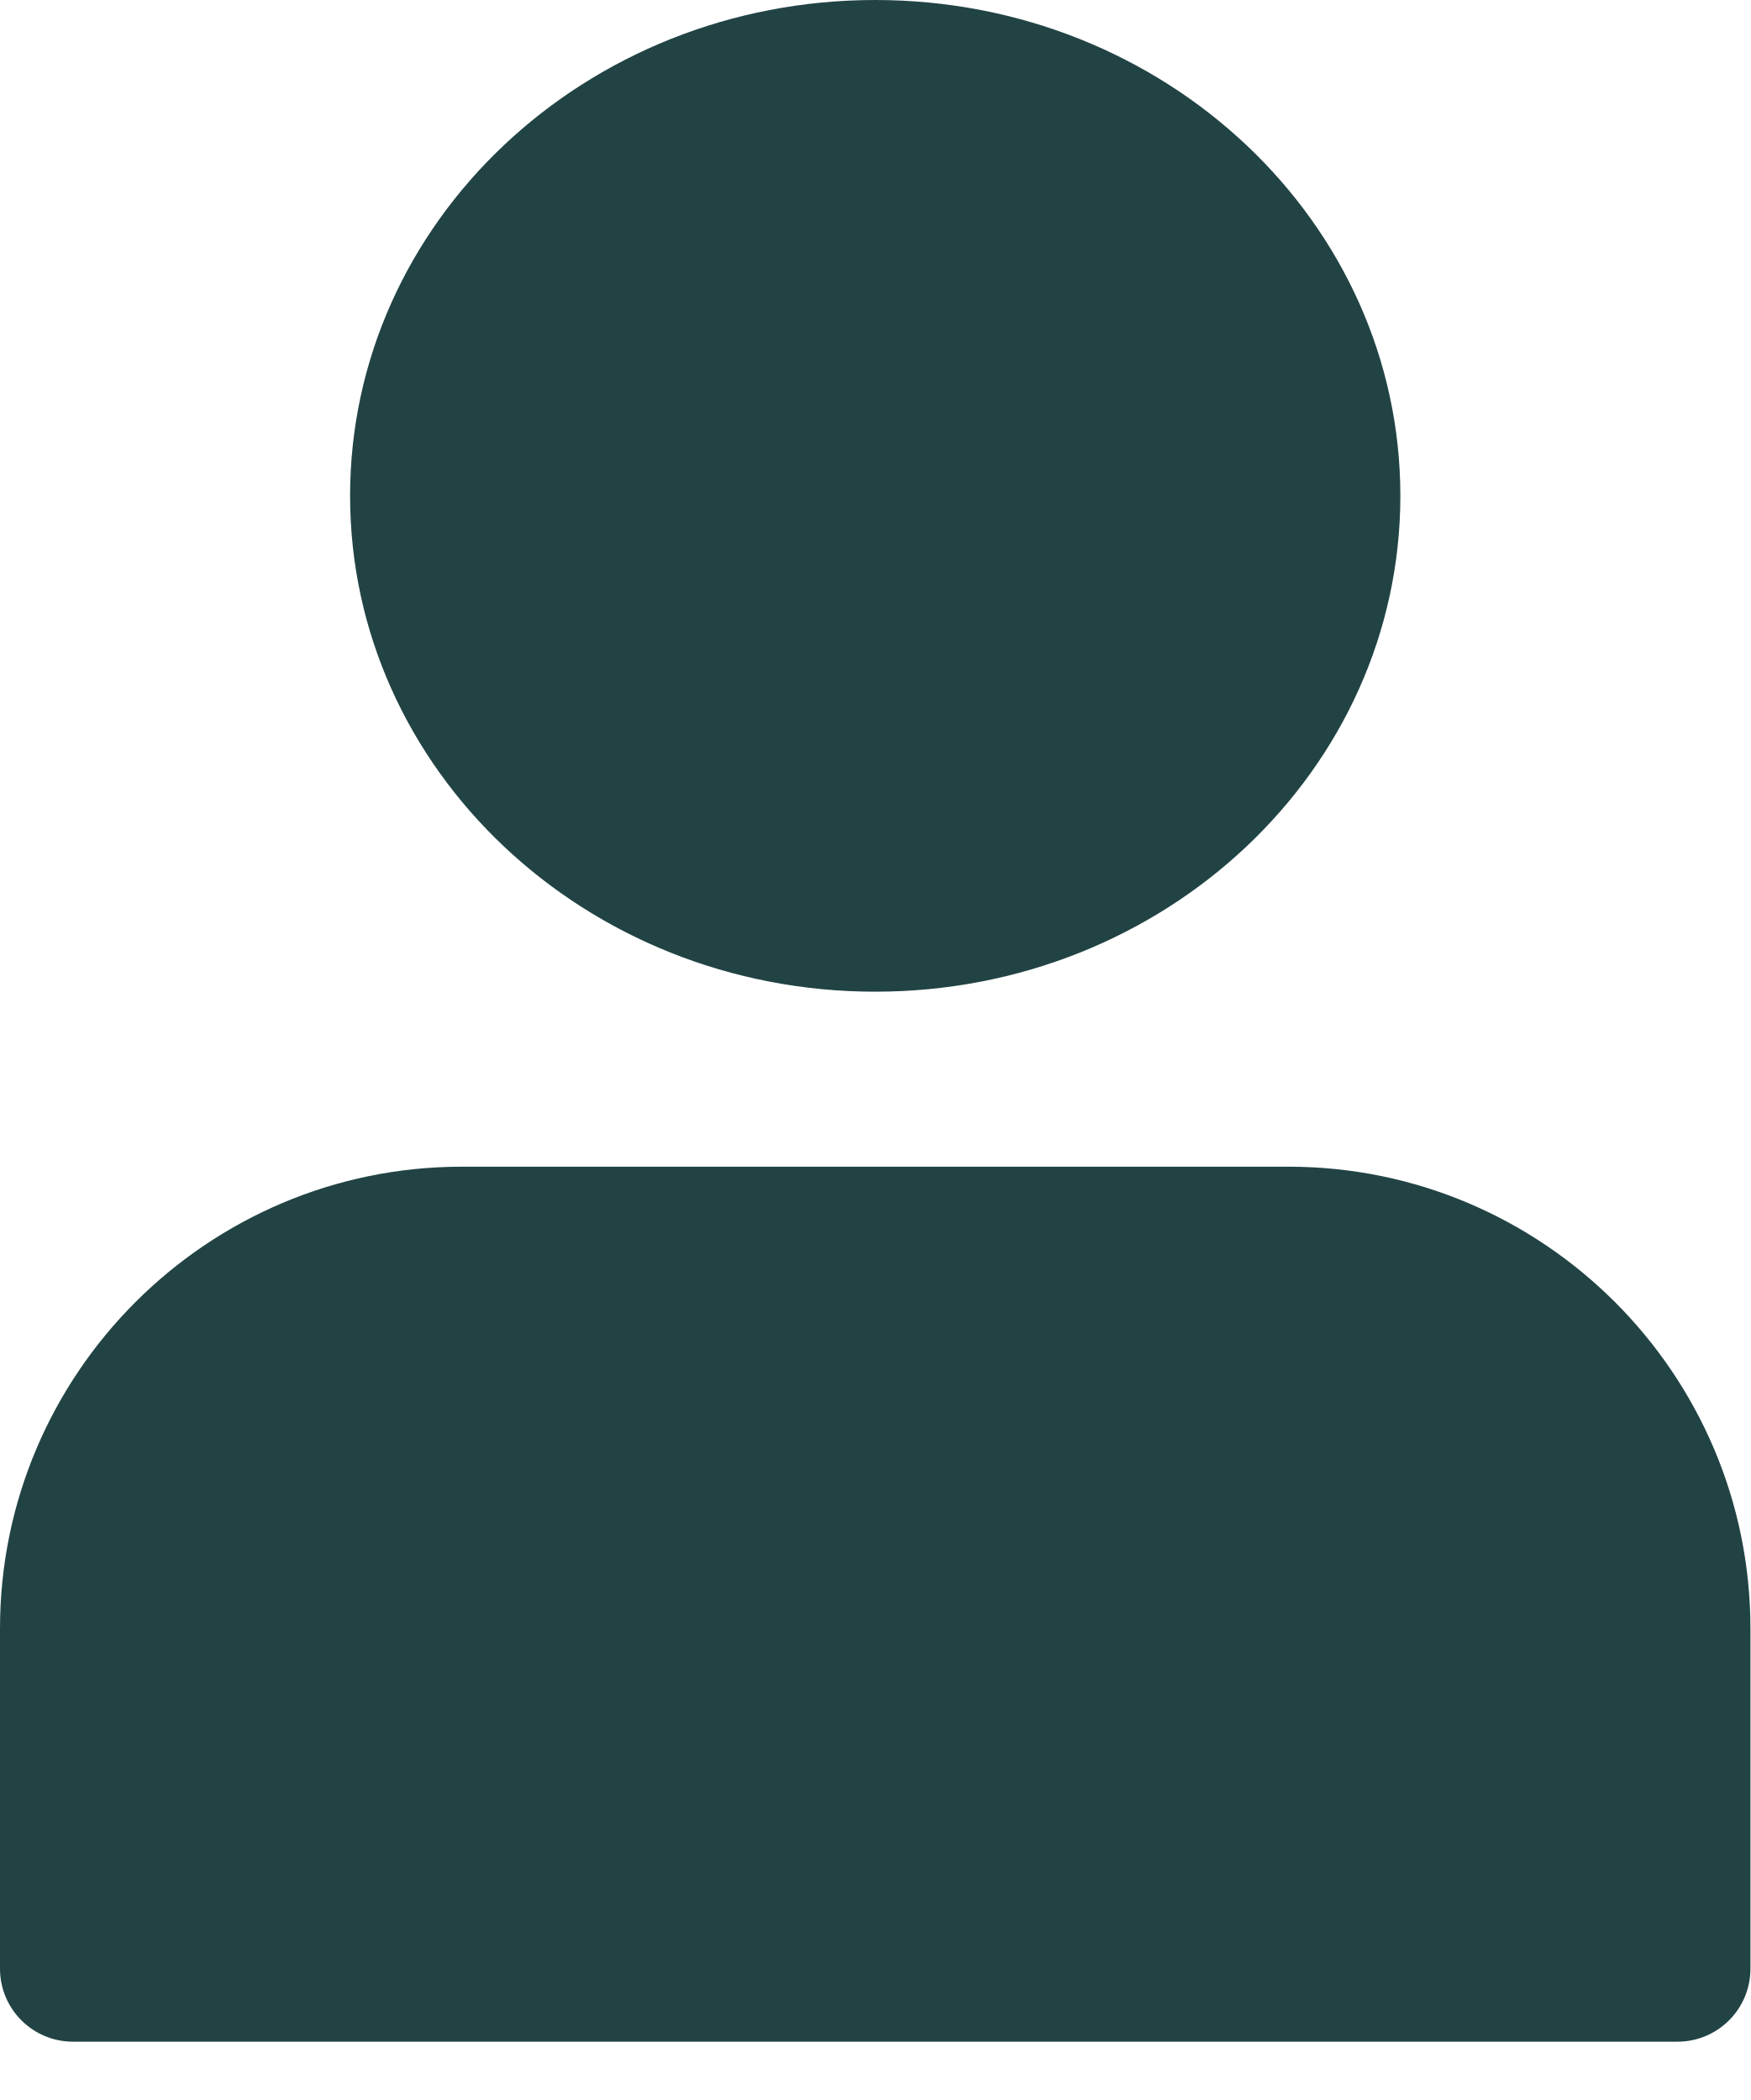
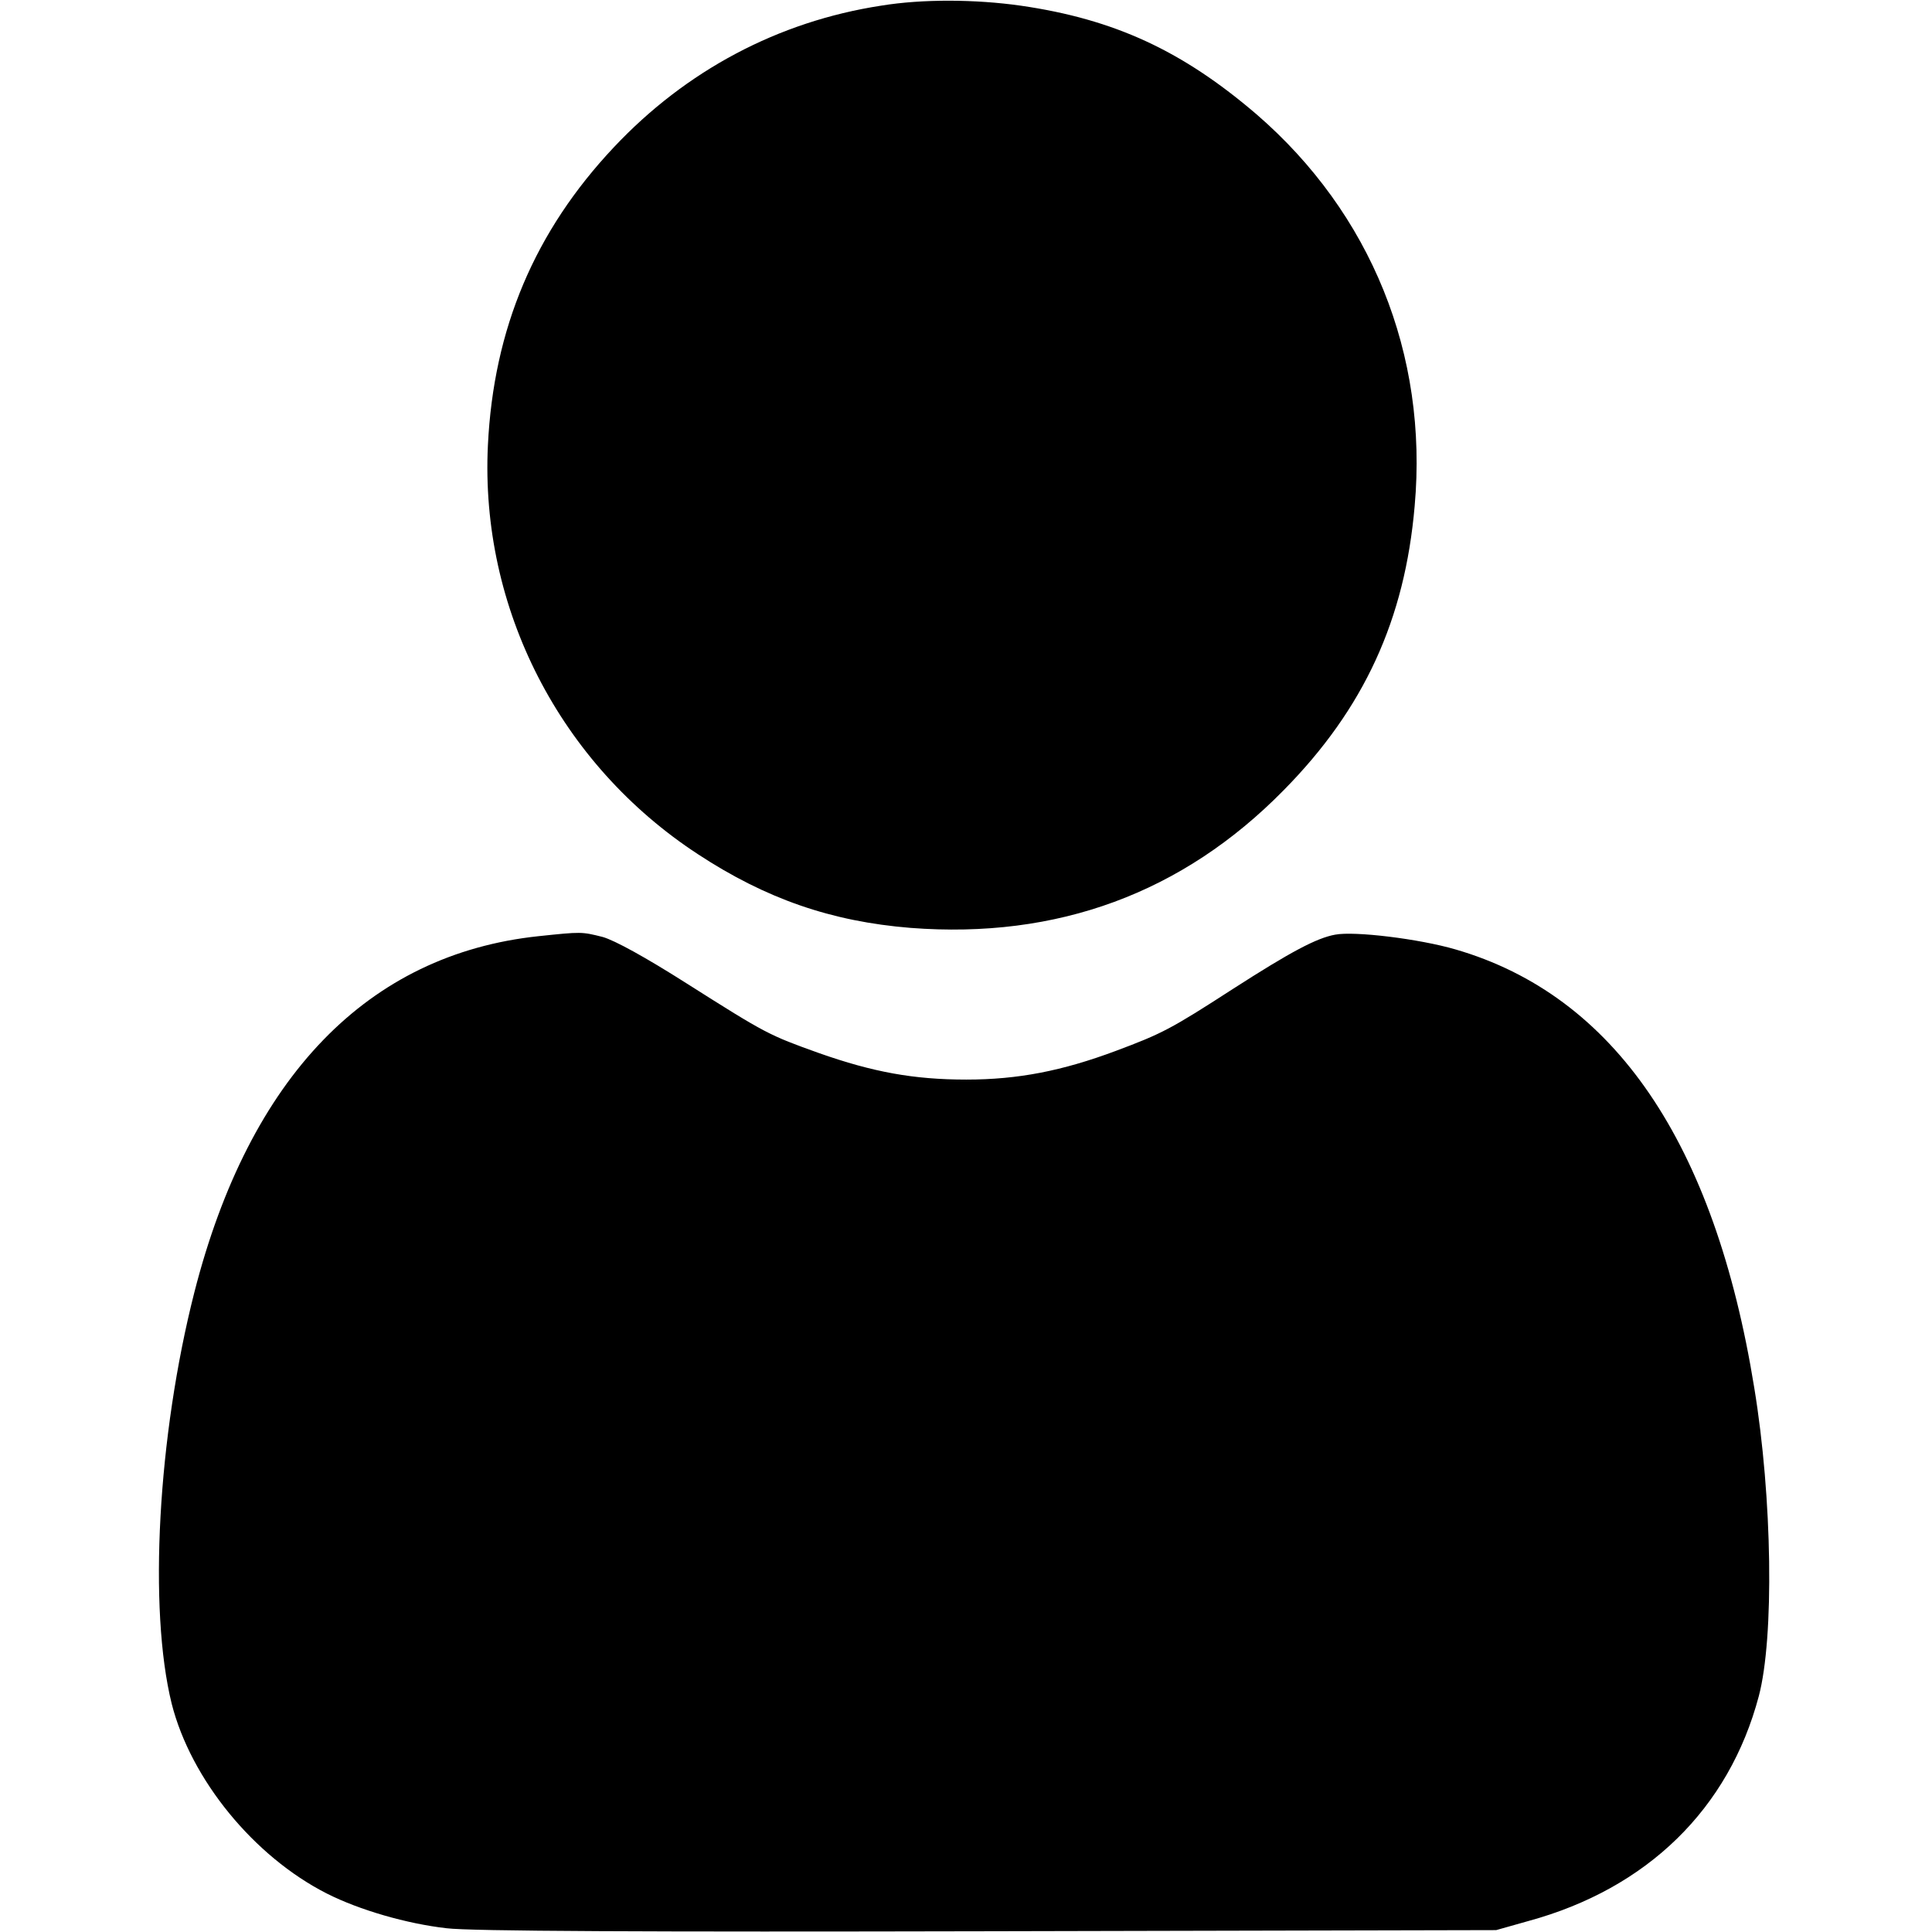
- <svg xmlns="http://www.w3.org/2000/svg" width="25" height="30" viewBox="0 0 25 30" fill="none">
-   <path d="M20 7.083C20 10.995 16.642 14.167 12.5 14.167C8.358 14.167 5 10.995 5 7.083C5 3.171 8.358 0 12.5 0C16.642 0 20 3.171 20 7.083Z" fill="#224344" />
-   <path d="M18.403 16.667H6.597C2.96 16.667 0 19.626 0 23.264V28.125C0 28.7 0.467 29.167 1.042 29.167H23.958C24.533 29.167 25 28.7 25 28.125V23.264C25 19.626 22.04 16.667 18.403 16.667V16.667Z" fill="#224344" />
+ <svg xmlns="http://www.w3.org/2000/svg" version="1.0" width="28pt" height="28pt" viewBox="0 0 512 512" preserveAspectRatio="xMidYMid meet">
+   <g transform="translate(0,512) scale(0.1,-0.1)" fill="#000000" stroke="none">
+     <path d="M2335 5105 c-273 -42 -517 -172 -708 -375 -210 -223 -319 -481 -334 -790 -21 -432 191 -845 557 -1084 180 -118 353 -178 563 -195 389 -30 721 92 989 365 213 216 321 452 347 753 36 402 -116 776 -419 1038 -196 168 -376 252 -625 288 -120 17 -260 18 -370 0z" />
+     <path d="M1427 2639 c-452 -48 -766 -372 -912 -944 -97 -381 -122 -839 -60 -1090 51 -201 218 -405 411 -503 87 -44 212 -80 317 -92 62 -8 534 -10 1437 -8 l1345 3 85 24 c316 86 532 298 611 596 41 155 36 525 -12 817 -105 650 -371 1040 -792 1162 -96 28 -268 49 -319 39 -49 -9 -117 -45 -271 -144 -164 -106 -187 -118 -310 -164 -142 -53 -259 -76 -396 -76 -140 0 -248 20 -390 70 -134 48 -140 51 -350 184 -110 70 -192 115 -224 124 -56 14 -56 14 -170 2z" />
+   </g>
</svg>
